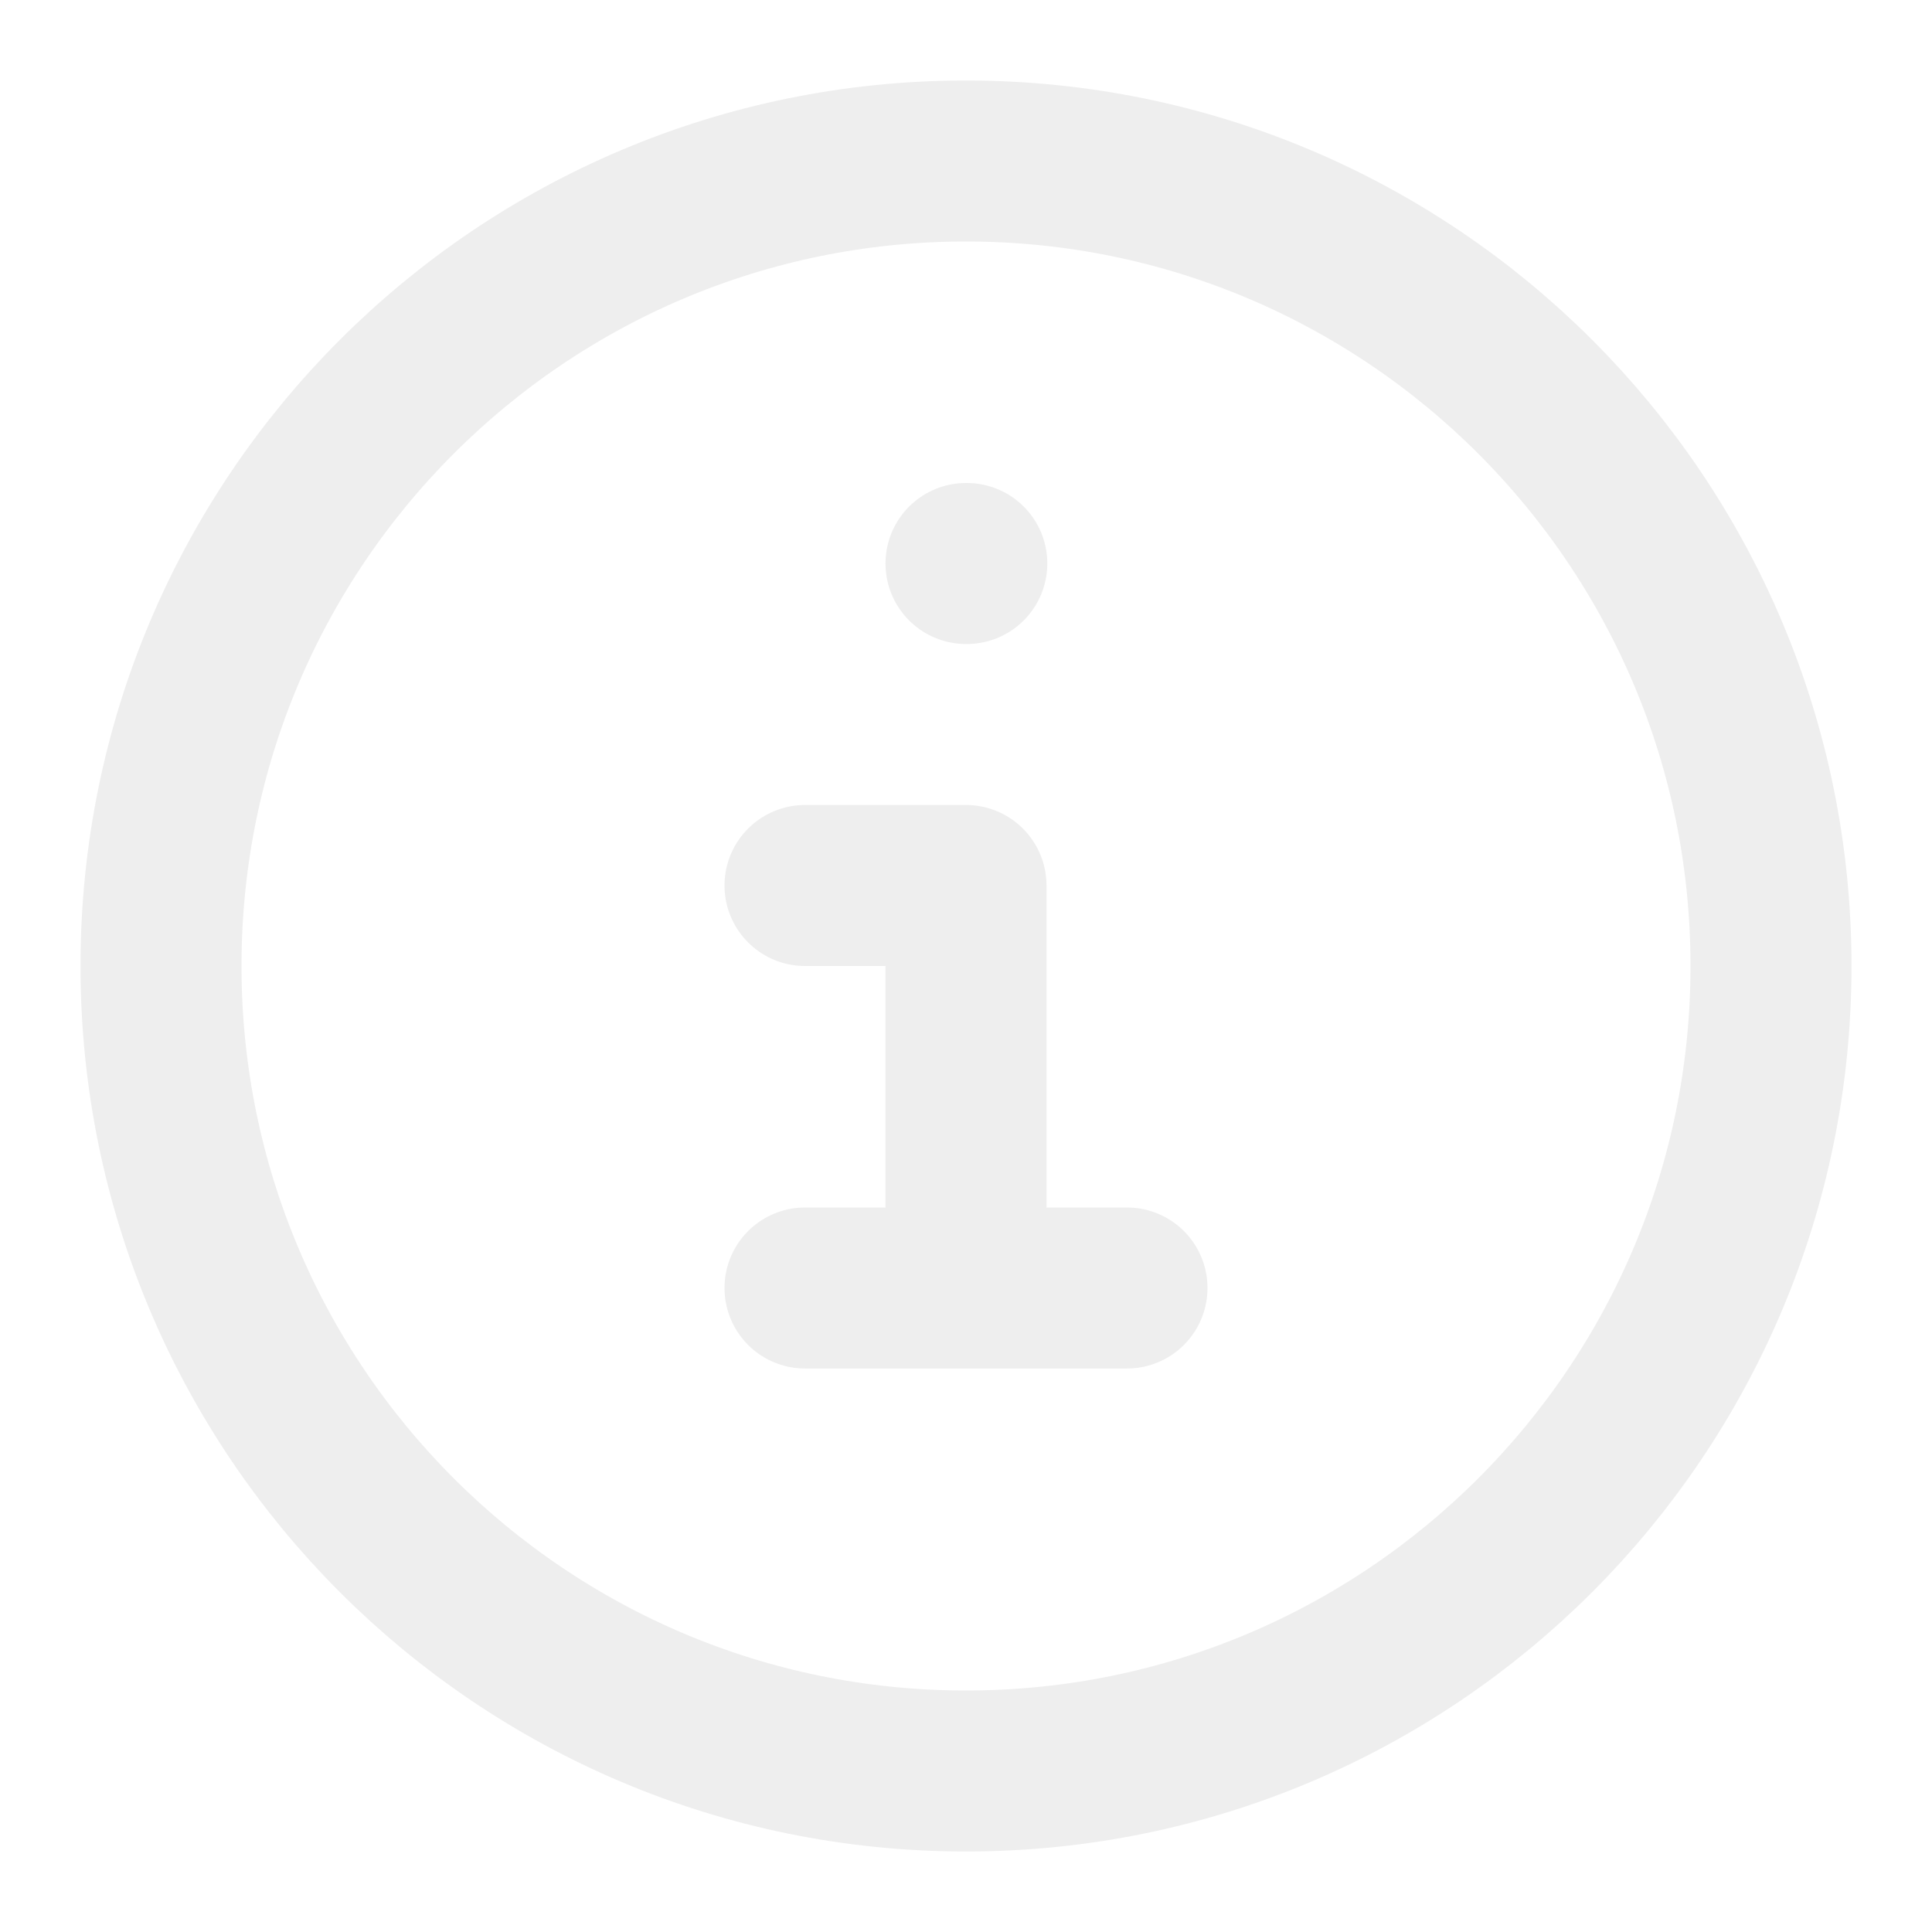
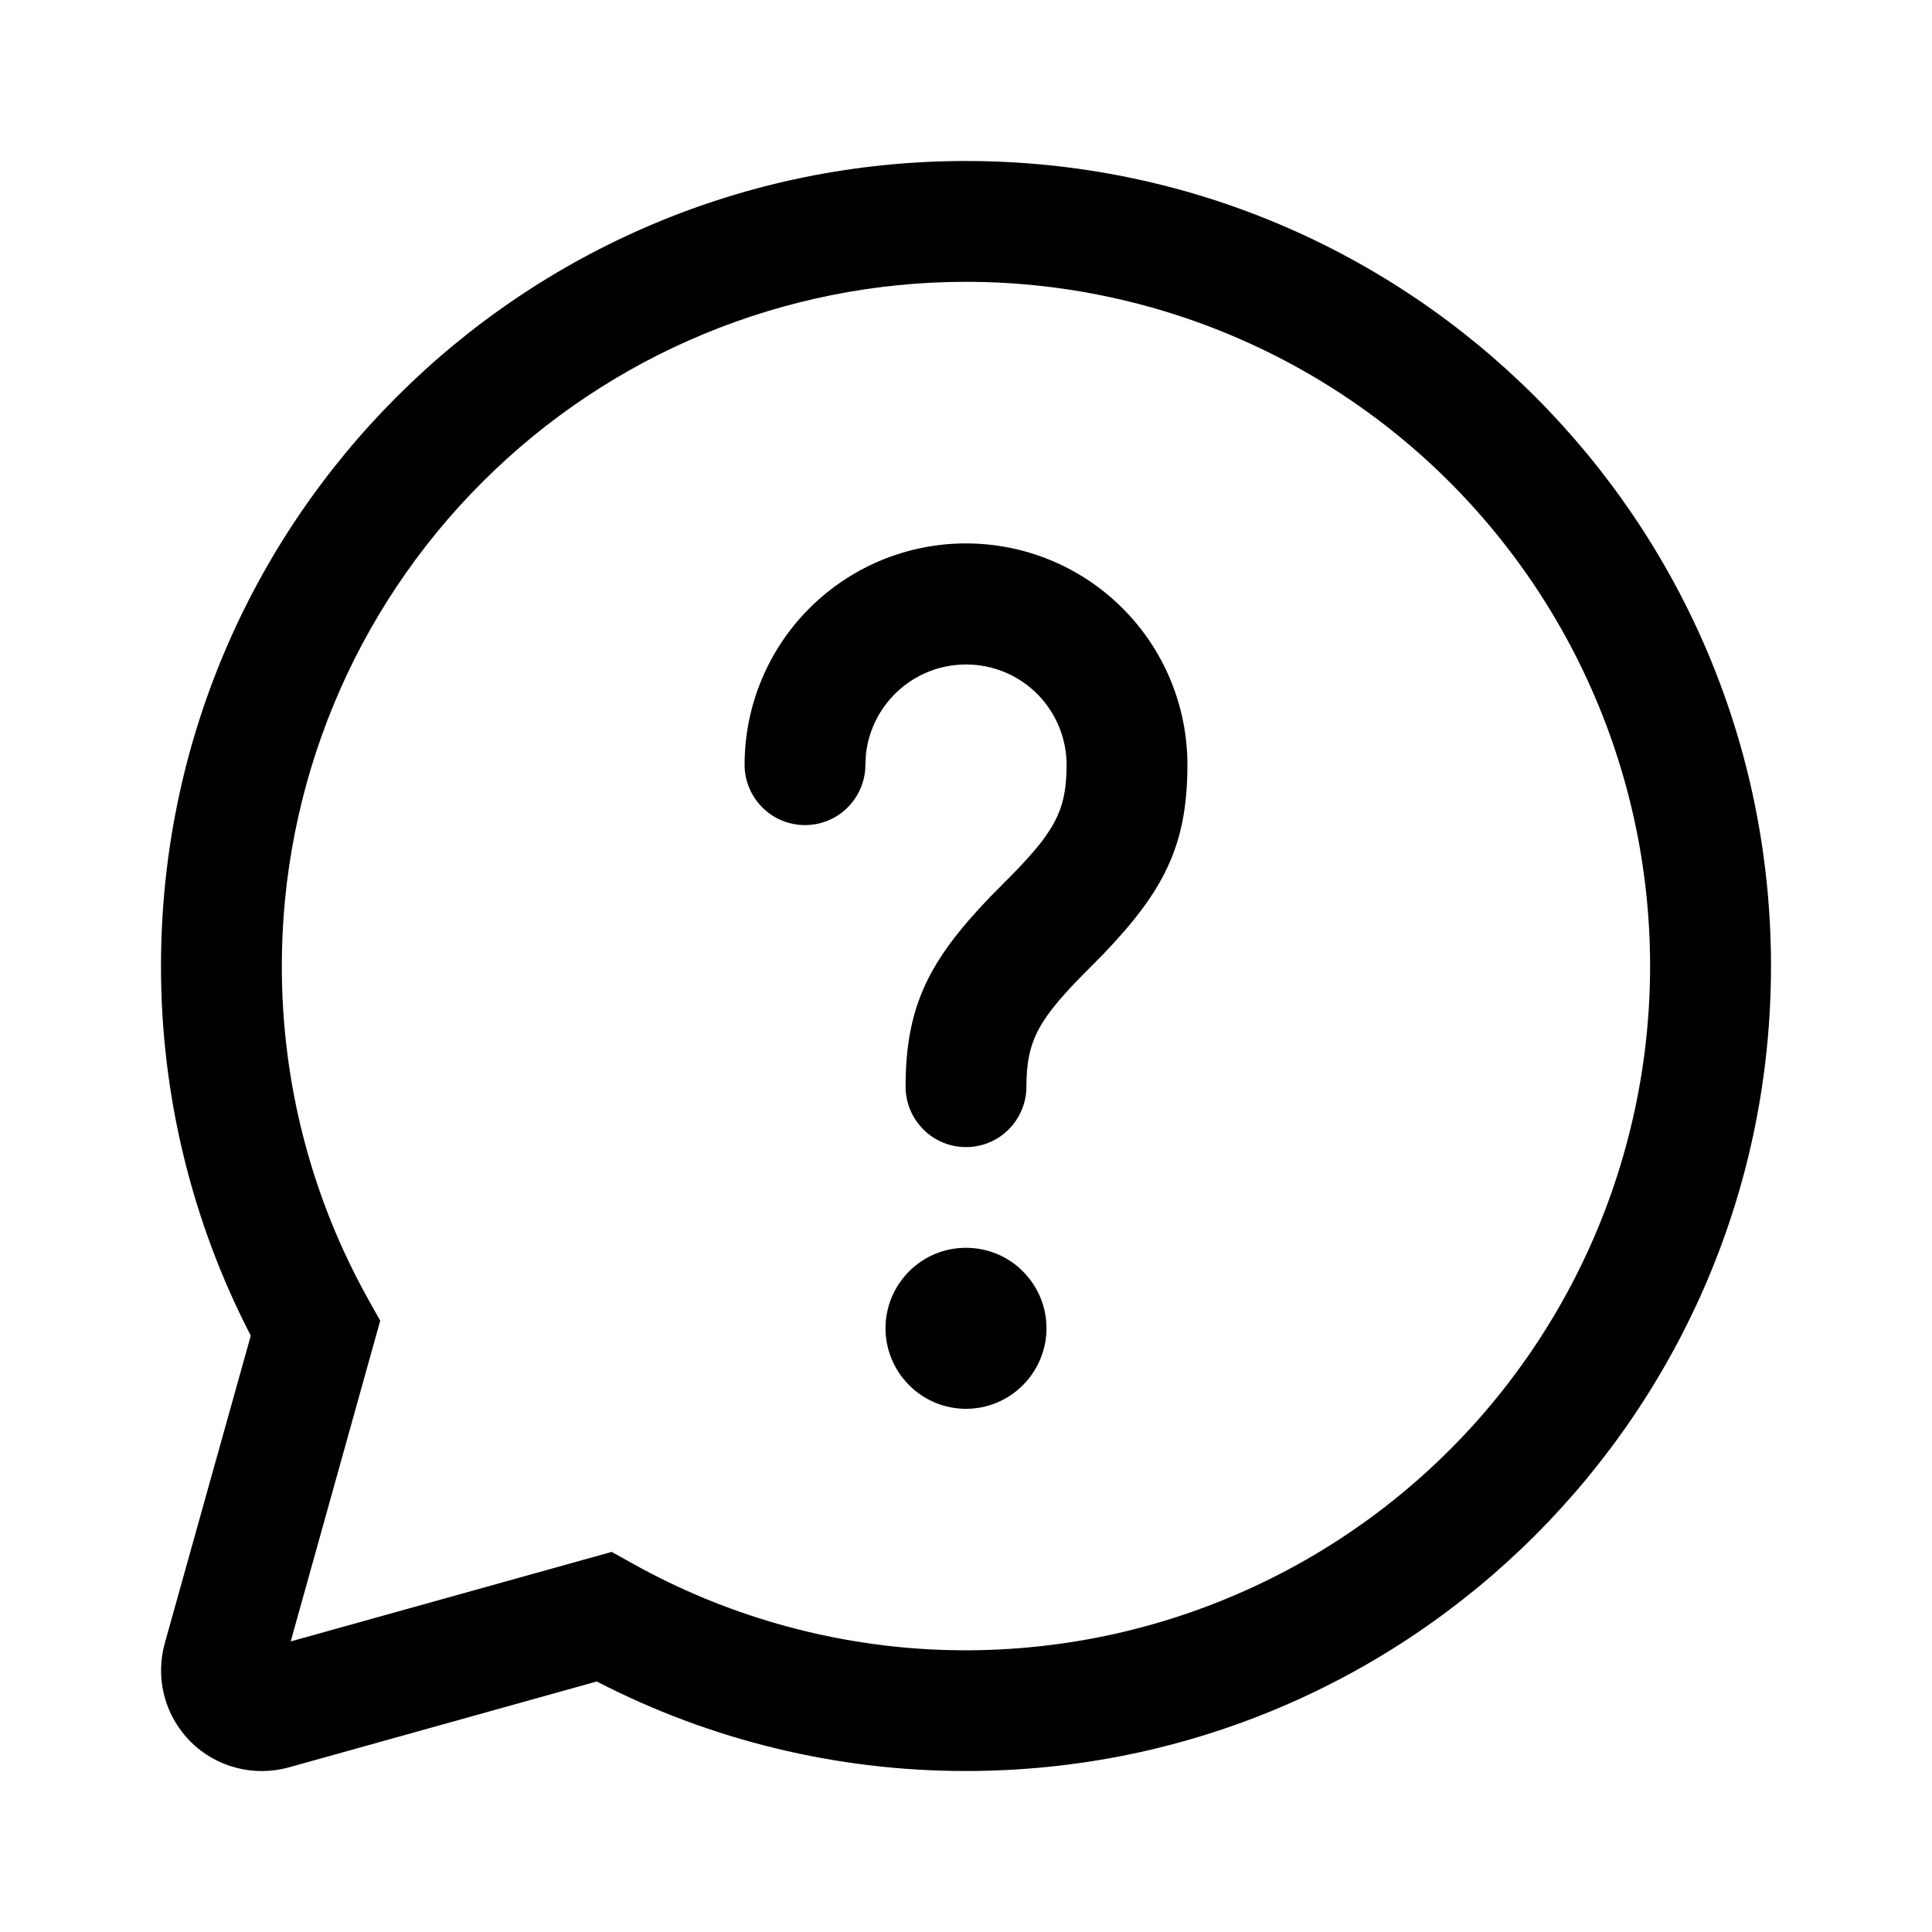
- <svg xmlns="http://www.w3.org/2000/svg" width="24" height="24" viewBox="0 0 24 24" fill="none">
-   <path d="M12 22C17.523 22 22 17.523 22 12C22 6.477 17.523 2 12 2C6.477 2 2 6.477 2 12C2 17.523 6.477 22 12 22Z" stroke="#EEEEEE" stroke-width="2" />
-   <path d="M12 7H12.01" stroke="#EEEEEE" stroke-width="2" stroke-linecap="round" />
-   <path d="M10 11H12V16M10 16H14" stroke="#EEEEEE" stroke-width="2" stroke-linecap="round" stroke-linejoin="round" />
+ <svg xmlns="http://www.w3.org/2000/svg" viewBox="0 0 15 15" fill="none">
+   <path d="M7.5 1.25C10.952 1.25 13.75 4.048 13.75 7.5C13.75 10.952 10.952 13.75 7.5 13.75C6.503 13.751 5.519 13.513 4.633 13.055L2.242 13.722C2.108 13.759 1.968 13.76 1.834 13.725C1.7 13.69 1.577 13.62 1.479 13.522C1.382 13.424 1.311 13.302 1.276 13.168C1.241 13.034 1.242 12.893 1.279 12.759L1.947 10.37C1.488 9.483 1.249 8.499 1.25 7.5C1.25 4.048 4.048 1.25 7.5 1.25ZM7.5 2.188C6.091 2.188 4.74 2.747 3.744 3.744C2.747 4.74 2.188 6.091 2.188 7.5C2.188 8.419 2.421 9.302 2.858 10.086L2.952 10.254L2.257 12.744L4.749 12.049L4.918 12.143C5.626 12.537 6.416 12.764 7.226 12.806C8.037 12.847 8.846 12.703 9.591 12.383C10.337 12.064 10.999 11.578 11.528 10.963C12.057 10.347 12.438 9.619 12.641 8.834C12.845 8.049 12.866 7.227 12.703 6.433C12.54 5.638 12.197 4.891 11.701 4.25C11.205 3.608 10.568 3.088 9.84 2.731C9.112 2.374 8.311 2.188 7.5 2.188ZM7.5 9.688C7.666 9.688 7.825 9.753 7.942 9.871C8.059 9.988 8.125 10.147 8.125 10.312C8.125 10.478 8.059 10.637 7.942 10.754C7.825 10.872 7.666 10.938 7.5 10.938C7.334 10.938 7.175 10.872 7.058 10.754C6.941 10.637 6.875 10.478 6.875 10.312C6.875 10.147 6.941 9.988 7.058 9.871C7.175 9.753 7.334 9.688 7.5 9.688ZM7.5 4.219C7.956 4.219 8.393 4.4 8.715 4.722C9.038 5.044 9.219 5.482 9.219 5.938C9.219 6.569 9.033 6.921 8.562 7.412L8.456 7.519C8.068 7.907 7.969 8.072 7.969 8.438C7.969 8.562 7.919 8.681 7.831 8.769C7.744 8.857 7.624 8.906 7.5 8.906C7.376 8.906 7.256 8.857 7.169 8.769C7.081 8.681 7.031 8.562 7.031 8.438C7.031 7.806 7.217 7.454 7.688 6.963L7.794 6.856C8.183 6.468 8.281 6.303 8.281 5.938C8.281 5.738 8.203 5.546 8.066 5.401C7.928 5.256 7.74 5.17 7.54 5.16C7.34 5.15 7.145 5.216 6.993 5.346C6.841 5.476 6.744 5.659 6.723 5.857L6.719 5.938C6.719 6.062 6.669 6.181 6.581 6.269C6.494 6.357 6.374 6.406 6.25 6.406C6.126 6.406 6.006 6.357 5.919 6.269C5.831 6.181 5.781 6.062 5.781 5.938C5.781 5.482 5.962 5.044 6.285 4.722C6.607 4.4 7.044 4.219 7.5 4.219Z" fill="currentColor" />
</svg>
